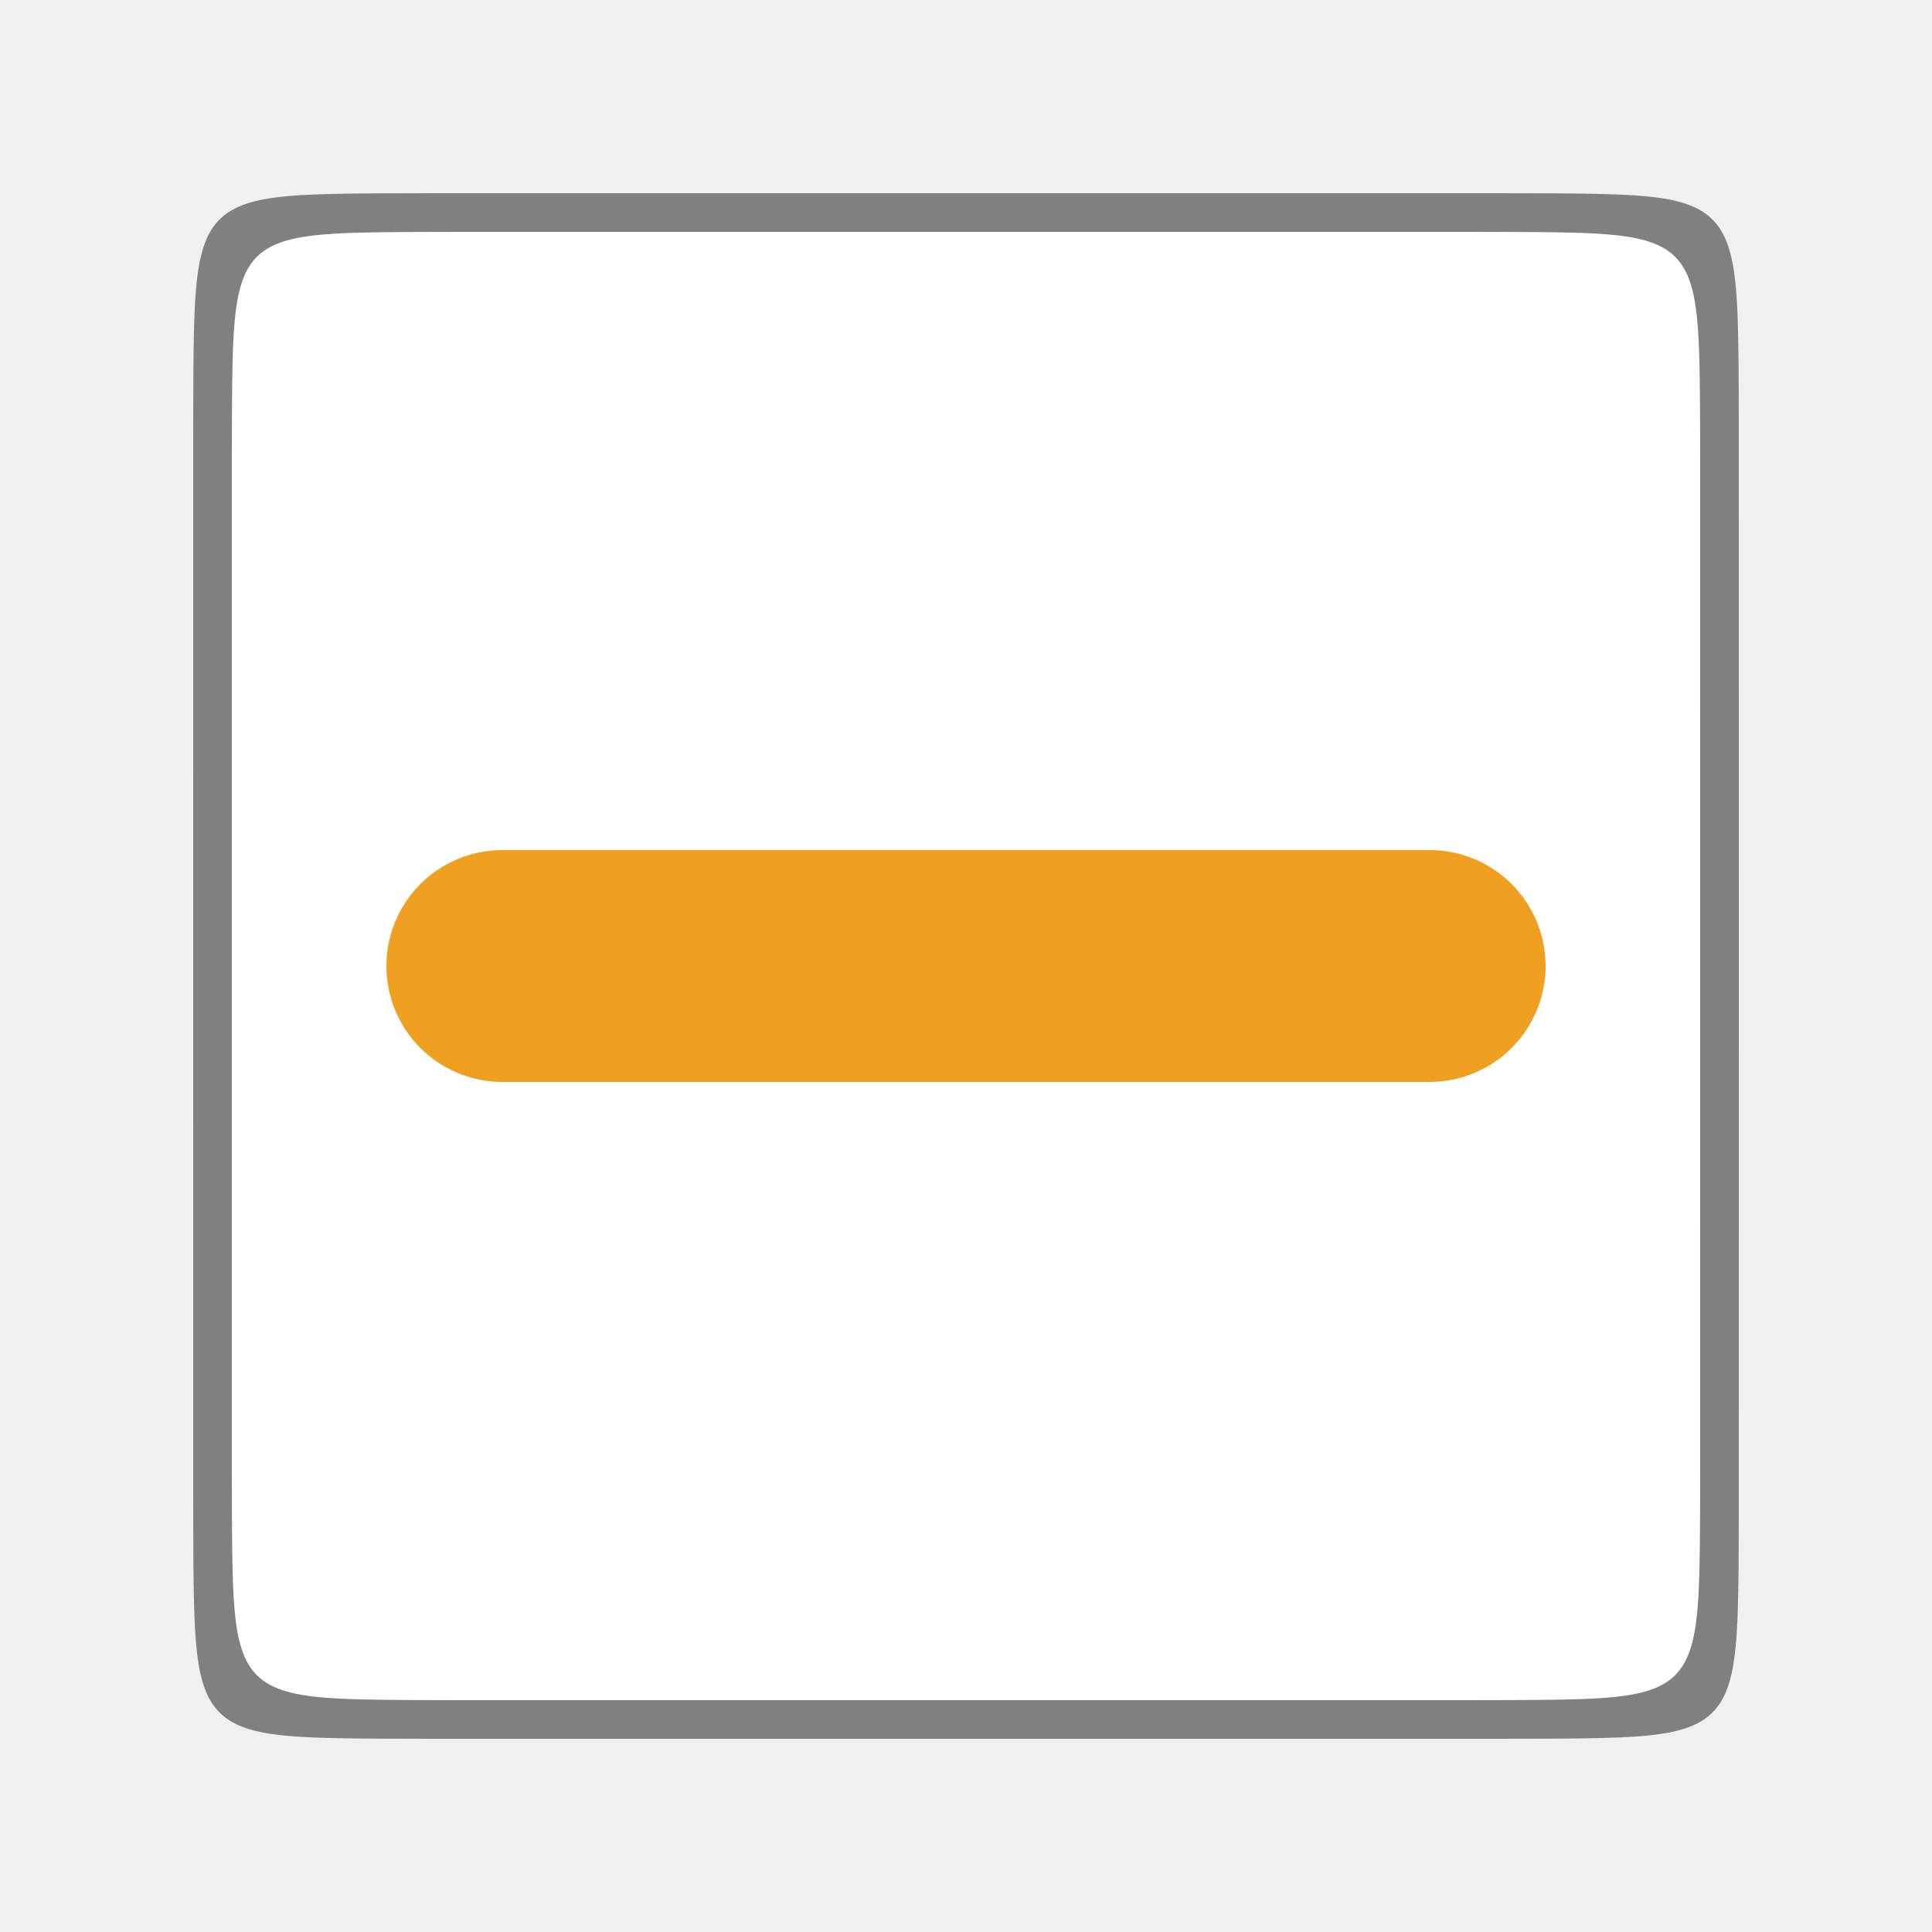
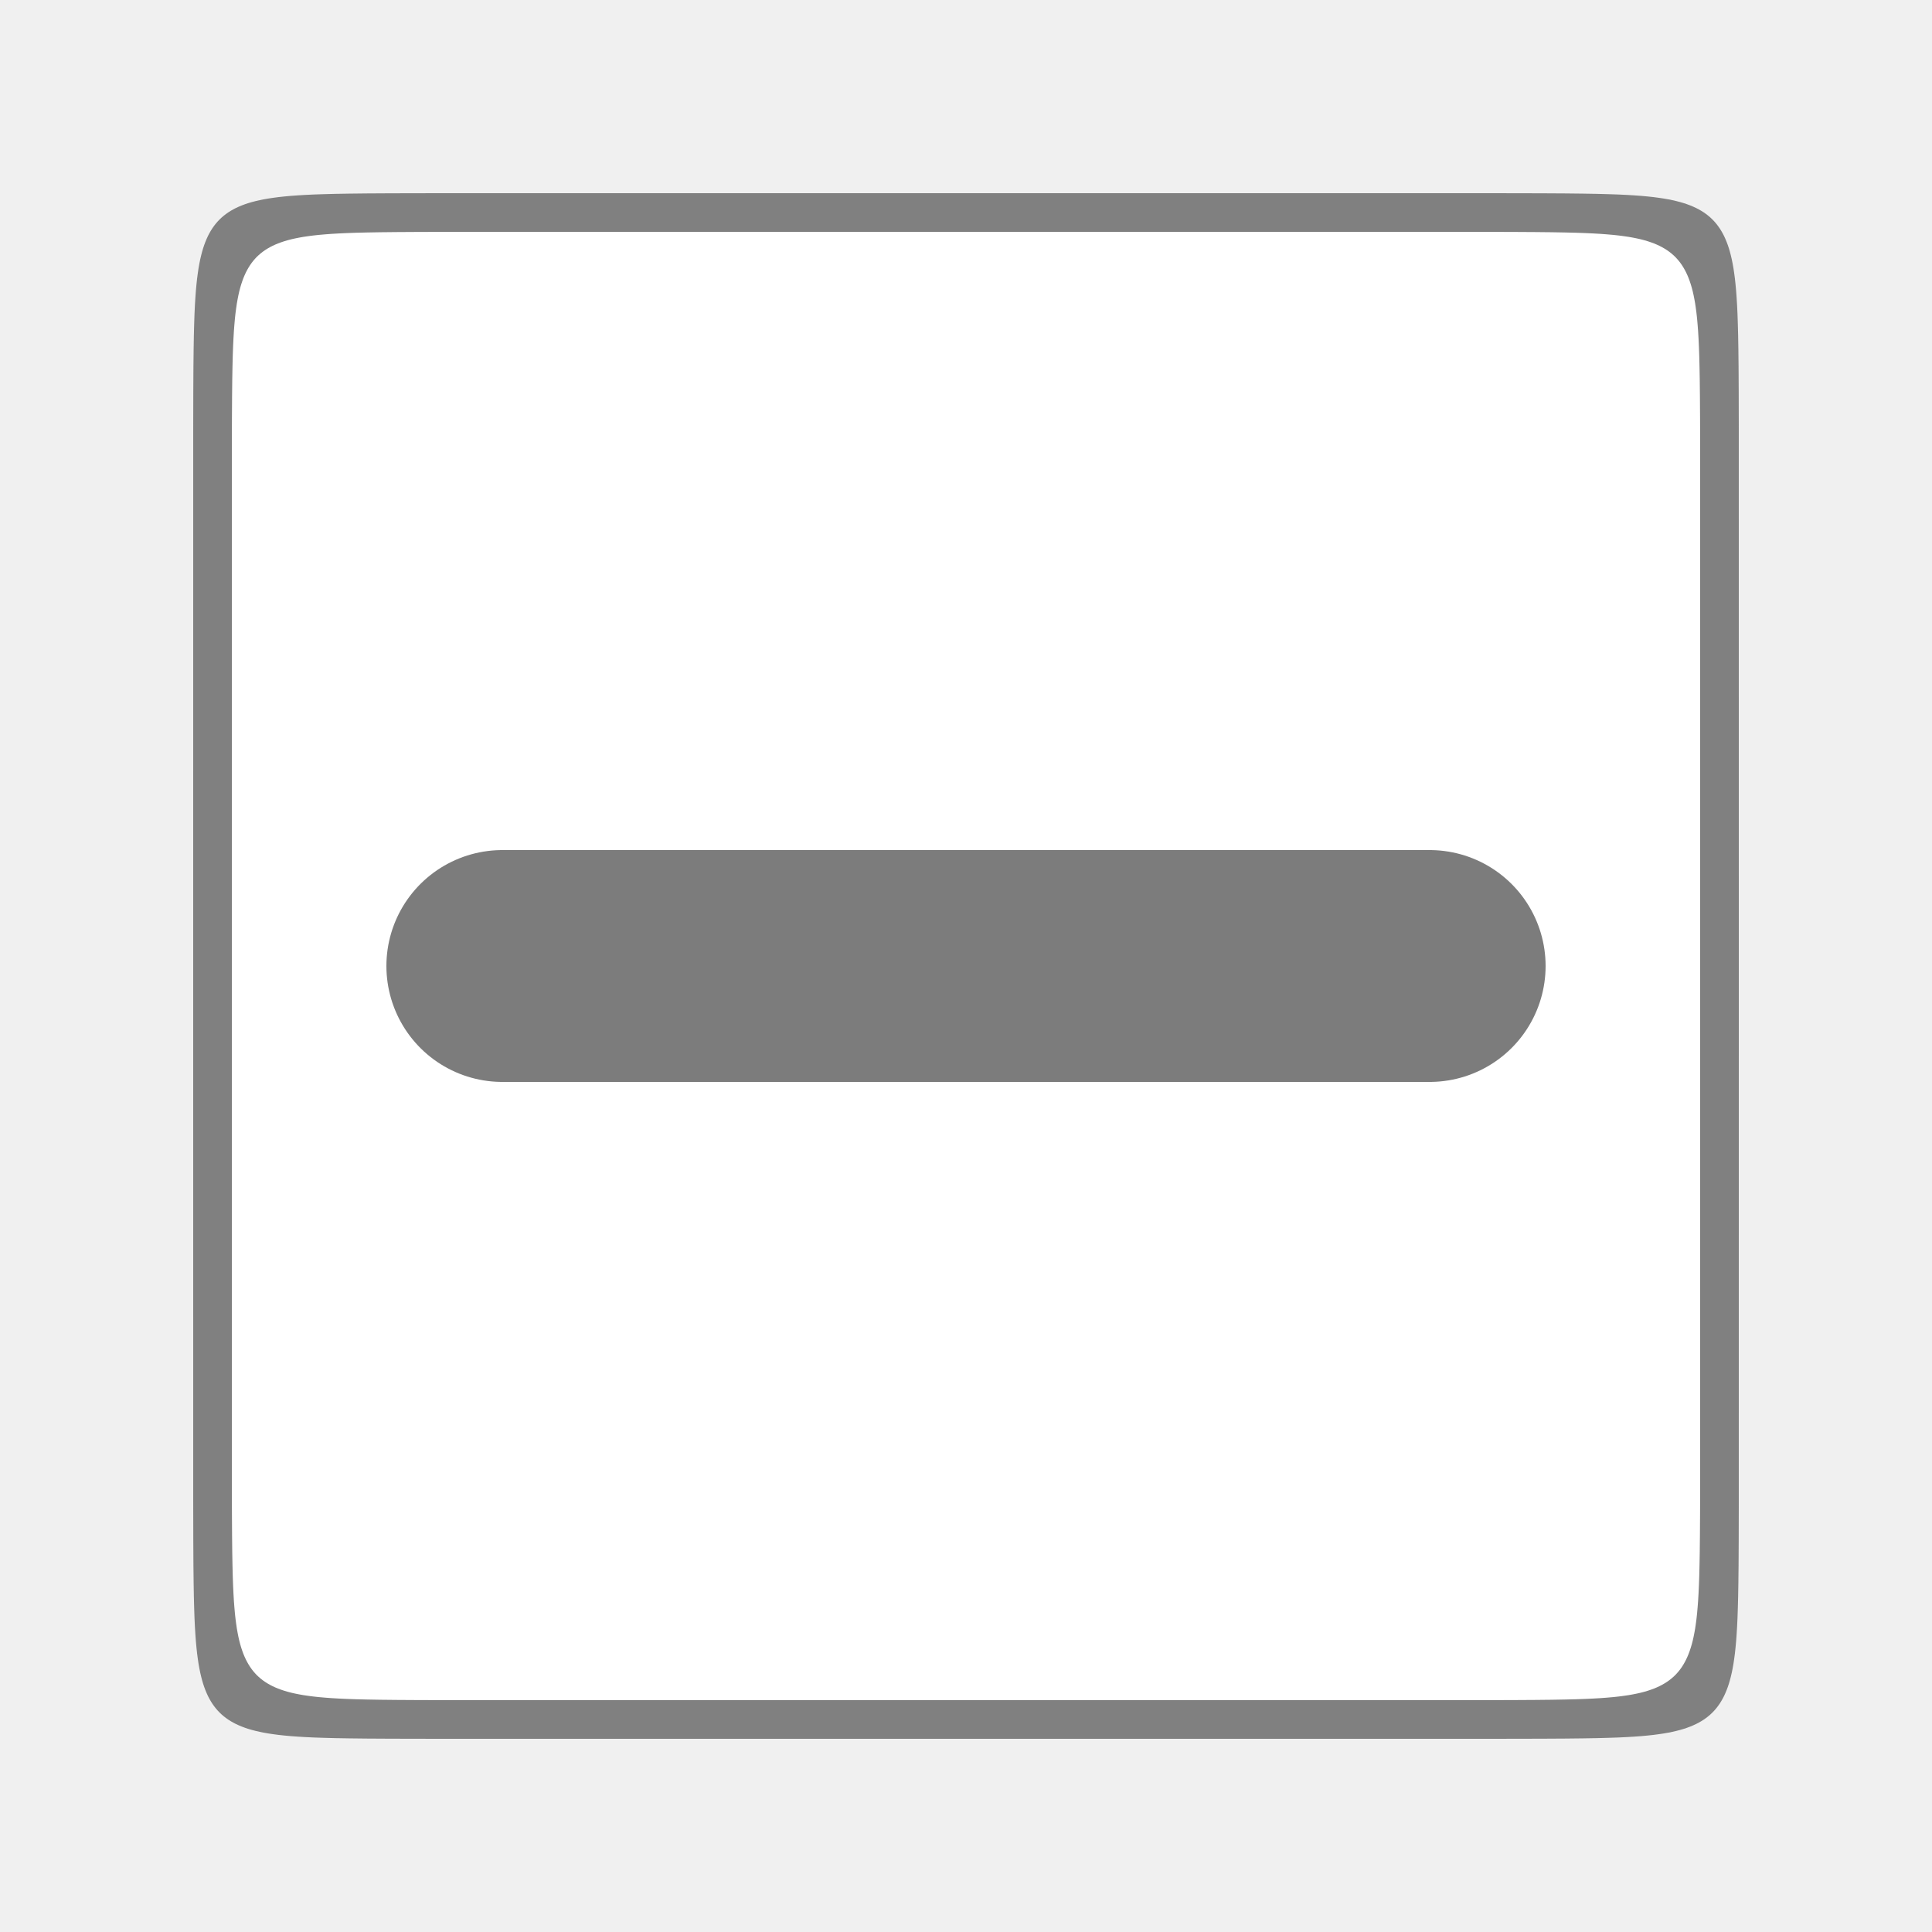
<svg xmlns="http://www.w3.org/2000/svg" viewBox="0 0 100 100">
  <defs>
    <clipPath id="inner">
      <path d="M 88.000 50.000 L 87.999 23.602 L 87.995 21.708 L 87.988 20.539 L 87.979 19.682 L 87.967 19.001 L 87.953 18.434 L 87.936 17.949 L 87.916 17.523 L 87.894 17.145 L 87.868 16.804 L 87.841 16.494 L 87.810 16.210 L 87.776 15.949 L 87.740 15.706 L 87.700 15.480 L 87.658 15.269 L 87.613 15.071 L 87.564 14.885 L 87.512 14.710 L 87.457 14.545 L 87.399 14.388 L 87.337 14.240 L 87.272 14.100 L 87.203 13.967 L 87.130 13.840 L 87.054 13.720 L 86.973 13.605 L 86.888 13.496 L 86.799 13.393 L 86.706 13.294 L 86.607 13.201 L 86.504 13.112 L 86.395 13.027 L 86.280 12.946 L 86.160 12.870 L 86.033 12.797 L 85.900 12.728 L 85.760 12.663 L 85.612 12.601 L 85.455 12.543 L 85.290 12.488 L 85.115 12.436 L 84.929 12.387 L 84.731 12.342 L 84.520 12.300 L 84.294 12.260 L 84.051 12.224 L 83.790 12.190 L 83.506 12.159 L 83.196 12.132 L 82.855 12.106 L 82.477 12.084 L 82.051 12.064 L 81.566 12.047 L 80.999 12.033 L 80.318 12.021 L 79.461 12.012 L 78.292 12.005 L 76.398 12.001 L 51.059 12.000 L 23.602 12.001 L 21.708 12.005 L 20.539 12.012 L 19.682 12.021 L 19.001 12.033 L 18.434 12.047 L 17.949 12.064 L 17.523 12.084 L 17.145 12.106 L 16.804 12.132 L 16.494 12.159 L 16.210 12.190 L 15.949 12.224 L 15.706 12.260 L 15.480 12.300 L 15.269 12.342 L 15.071 12.387 L 14.885 12.436 L 14.710 12.488 L 14.545 12.543 L 14.388 12.601 L 14.240 12.663 L 14.100 12.728 L 13.967 12.797 L 13.840 12.870 L 13.720 12.946 L 13.605 13.027 L 13.496 13.112 L 13.393 13.201 L 13.294 13.294 L 13.201 13.393 L 13.112 13.496 L 13.027 13.605 L 12.946 13.720 L 12.870 13.840 L 12.797 13.967 L 12.728 14.100 L 12.663 14.240 L 12.601 14.388 L 12.543 14.545 L 12.488 14.710 L 12.436 14.885 L 12.387 15.071 L 12.342 15.269 L 12.300 15.480 L 12.260 15.706 L 12.224 15.949 L 12.190 16.210 L 12.159 16.494 L 12.132 16.804 L 12.106 17.145 L 12.084 17.523 L 12.064 17.949 L 12.047 18.434 L 12.033 19.001 L 12.021 19.682 L 12.012 20.539 L 12.005 21.708 L 12.001 23.602 L 12.000 48.865 L 12.001 76.398 L 12.005 78.292 L 12.012 79.461 L 12.021 80.318 L 12.033 80.999 L 12.047 81.566 L 12.064 82.051 L 12.084 82.477 L 12.106 82.855 L 12.132 83.196 L 12.159 83.506 L 12.190 83.790 L 12.224 84.051 L 12.260 84.294 L 12.300 84.520 L 12.342 84.731 L 12.387 84.929 L 12.436 85.115 L 12.488 85.290 L 12.543 85.455 L 12.601 85.612 L 12.663 85.760 L 12.728 85.900 L 12.797 86.033 L 12.870 86.160 L 12.946 86.280 L 13.027 86.395 L 13.112 86.504 L 13.201 86.607 L 13.294 86.706 L 13.393 86.799 L 13.496 86.888 L 13.605 86.973 L 13.720 87.054 L 13.840 87.130 L 13.967 87.203 L 14.100 87.272 L 14.240 87.337 L 14.388 87.399 L 14.545 87.457 L 14.710 87.512 L 14.885 87.564 L 15.071 87.613 L 15.269 87.658 L 15.480 87.700 L 15.706 87.740 L 15.949 87.776 L 16.210 87.810 L 16.494 87.841 L 16.804 87.868 L 17.145 87.894 L 17.523 87.916 L 17.949 87.936 L 18.434 87.953 L 19.001 87.967 L 19.682 87.979 L 20.539 87.988 L 21.708 87.995 L 23.602 87.999 L 48.986 88.000 L 76.398 87.999 L 78.292 87.995 L 79.461 87.988 L 80.318 87.979 L 80.999 87.967 L 81.566 87.953 L 82.051 87.936 L 82.477 87.916 L 82.855 87.894 L 83.196 87.868 L 83.506 87.841 L 83.790 87.810 L 84.051 87.776 L 84.294 87.740 L 84.520 87.700 L 84.731 87.658 L 84.929 87.613 L 85.115 87.564 L 85.290 87.512 L 85.455 87.457 L 85.612 87.399 L 85.760 87.337 L 85.900 87.272 L 86.033 87.203 L 86.160 87.130 L 86.280 87.054 L 86.395 86.973 L 86.504 86.888 L 86.607 86.799 L 86.706 86.706 L 86.799 86.607 L 86.888 86.504 L 86.973 86.395 L 87.054 86.280 L 87.130 86.160 L 87.203 86.033 L 87.272 85.900 L 87.337 85.760 L 87.399 85.612 L 87.457 85.455 L 87.512 85.290 L 87.564 85.115 L 87.613 84.929 L 87.658 84.731 L 87.700 84.520 L 87.740 84.294 L 87.776 84.051 L 87.810 83.790 L 87.841 83.506 L 87.868 83.196 L 87.894 82.855 L 87.916 82.477 L 87.936 82.051 L 87.953 81.566 L 87.967 80.999 L 87.979 80.318 L 87.988 79.461 L 87.995 78.292 L 87.999 76.398 Z" />
    </clipPath>
  </defs>
  <path d="M 90.000 50.000 L 89.999 22.212 L 89.995 20.219 L 89.988 18.988 L 89.978 18.086 L 89.966 17.369 L 89.950 16.773 L 89.933 16.262 L 89.912 15.814 L 89.888 15.416 L 89.862 15.057 L 89.832 14.731 L 89.800 14.432 L 89.764 14.157 L 89.726 13.901 L 89.685 13.663 L 89.640 13.441 L 89.592 13.233 L 89.541 13.037 L 89.487 12.853 L 89.429 12.679 L 89.367 12.514 L 89.302 12.358 L 89.234 12.210 L 89.161 12.070 L 89.085 11.937 L 89.004 11.810 L 88.919 11.690 L 88.830 11.575 L 88.736 11.466 L 88.637 11.363 L 88.534 11.264 L 88.425 11.170 L 88.310 11.081 L 88.190 10.996 L 88.063 10.915 L 87.930 10.839 L 87.790 10.766 L 87.642 10.698 L 87.486 10.633 L 87.321 10.571 L 87.147 10.513 L 86.963 10.459 L 86.767 10.408 L 86.559 10.360 L 86.337 10.315 L 86.099 10.274 L 85.843 10.236 L 85.568 10.200 L 85.269 10.168 L 84.943 10.138 L 84.584 10.112 L 84.186 10.088 L 83.738 10.067 L 83.227 10.050 L 82.631 10.034 L 81.914 10.022 L 81.012 10.012 L 79.781 10.005 L 77.788 10.001 L 51.115 10.000 L 22.212 10.001 L 20.219 10.005 L 18.988 10.012 L 18.086 10.022 L 17.369 10.034 L 16.773 10.050 L 16.262 10.067 L 15.814 10.088 L 15.416 10.112 L 15.057 10.138 L 14.731 10.168 L 14.432 10.200 L 14.157 10.236 L 13.901 10.274 L 13.663 10.315 L 13.441 10.360 L 13.233 10.408 L 13.037 10.459 L 12.853 10.513 L 12.679 10.571 L 12.514 10.633 L 12.358 10.698 L 12.210 10.766 L 12.070 10.839 L 11.937 10.915 L 11.810 10.996 L 11.690 11.081 L 11.575 11.170 L 11.466 11.264 L 11.363 11.363 L 11.264 11.466 L 11.170 11.575 L 11.081 11.690 L 10.996 11.810 L 10.915 11.937 L 10.839 12.070 L 10.766 12.210 L 10.698 12.358 L 10.633 12.514 L 10.571 12.679 L 10.513 12.853 L 10.459 13.037 L 10.408 13.233 L 10.360 13.441 L 10.315 13.663 L 10.274 13.901 L 10.236 14.157 L 10.200 14.432 L 10.168 14.731 L 10.138 15.057 L 10.112 15.416 L 10.088 15.814 L 10.067 16.262 L 10.050 16.773 L 10.034 17.369 L 10.022 18.086 L 10.012 18.988 L 10.005 20.219 L 10.001 22.212 L 10.000 48.805 L 10.001 77.788 L 10.005 79.781 L 10.012 81.012 L 10.022 81.914 L 10.034 82.631 L 10.050 83.227 L 10.067 83.738 L 10.088 84.186 L 10.112 84.584 L 10.138 84.943 L 10.168 85.269 L 10.200 85.568 L 10.236 85.843 L 10.274 86.099 L 10.315 86.337 L 10.360 86.559 L 10.408 86.767 L 10.459 86.963 L 10.513 87.147 L 10.571 87.321 L 10.633 87.486 L 10.698 87.642 L 10.766 87.790 L 10.839 87.930 L 10.915 88.063 L 10.996 88.190 L 11.081 88.310 L 11.170 88.425 L 11.264 88.534 L 11.363 88.637 L 11.466 88.736 L 11.575 88.830 L 11.690 88.919 L 11.810 89.004 L 11.937 89.085 L 12.070 89.161 L 12.210 89.234 L 12.358 89.302 L 12.514 89.367 L 12.679 89.429 L 12.853 89.487 L 13.037 89.541 L 13.233 89.592 L 13.441 89.640 L 13.663 89.685 L 13.901 89.726 L 14.157 89.764 L 14.432 89.800 L 14.731 89.832 L 15.057 89.862 L 15.416 89.888 L 15.814 89.912 L 16.262 89.933 L 16.773 89.950 L 17.369 89.966 L 18.086 89.978 L 18.988 89.988 L 20.219 89.995 L 22.212 89.999 L 48.932 90.000 L 77.788 89.999 L 79.781 89.995 L 81.012 89.988 L 81.914 89.978 L 82.631 89.966 L 83.227 89.950 L 83.738 89.933 L 84.186 89.912 L 84.584 89.888 L 84.943 89.862 L 85.269 89.832 L 85.568 89.800 L 85.843 89.764 L 86.099 89.726 L 86.337 89.685 L 86.559 89.640 L 86.767 89.592 L 86.963 89.541 L 87.147 89.487 L 87.321 89.429 L 87.486 89.367 L 87.642 89.302 L 87.790 89.234 L 87.930 89.161 L 88.063 89.085 L 88.190 89.004 L 88.310 88.919 L 88.425 88.830 L 88.534 88.736 L 88.637 88.637 L 88.736 88.534 L 88.830 88.425 L 88.919 88.310 L 89.004 88.190 L 89.085 88.063 L 89.161 87.930 L 89.234 87.790 L 89.302 87.642 L 89.367 87.486 L 89.429 87.321 L 89.487 87.147 L 89.541 86.963 L 89.592 86.767 L 89.640 86.559 L 89.685 86.337 L 89.726 86.099 L 89.764 85.843 L 89.800 85.568 L 89.832 85.269 L 89.862 84.943 L 89.888 84.584 L 89.912 84.186 L 89.933 83.738 L 89.950 83.227 L 89.966 82.631 L 89.978 81.914 L 89.988 81.012 L 89.995 79.781 L 89.999 77.788 Z" fill="#808080" />
  <path d="M 88.000 50.000 L 87.999 23.602 L 87.995 21.708 L 87.988 20.539 L 87.979 19.682 L 87.967 19.001 L 87.953 18.434 L 87.936 17.949 L 87.916 17.523 L 87.894 17.145 L 87.868 16.804 L 87.841 16.494 L 87.810 16.210 L 87.776 15.949 L 87.740 15.706 L 87.700 15.480 L 87.658 15.269 L 87.613 15.071 L 87.564 14.885 L 87.512 14.710 L 87.457 14.545 L 87.399 14.388 L 87.337 14.240 L 87.272 14.100 L 87.203 13.967 L 87.130 13.840 L 87.054 13.720 L 86.973 13.605 L 86.888 13.496 L 86.799 13.393 L 86.706 13.294 L 86.607 13.201 L 86.504 13.112 L 86.395 13.027 L 86.280 12.946 L 86.160 12.870 L 86.033 12.797 L 85.900 12.728 L 85.760 12.663 L 85.612 12.601 L 85.455 12.543 L 85.290 12.488 L 85.115 12.436 L 84.929 12.387 L 84.731 12.342 L 84.520 12.300 L 84.294 12.260 L 84.051 12.224 L 83.790 12.190 L 83.506 12.159 L 83.196 12.132 L 82.855 12.106 L 82.477 12.084 L 82.051 12.064 L 81.566 12.047 L 80.999 12.033 L 80.318 12.021 L 79.461 12.012 L 78.292 12.005 L 76.398 12.001 L 51.059 12.000 L 23.602 12.001 L 21.708 12.005 L 20.539 12.012 L 19.682 12.021 L 19.001 12.033 L 18.434 12.047 L 17.949 12.064 L 17.523 12.084 L 17.145 12.106 L 16.804 12.132 L 16.494 12.159 L 16.210 12.190 L 15.949 12.224 L 15.706 12.260 L 15.480 12.300 L 15.269 12.342 L 15.071 12.387 L 14.885 12.436 L 14.710 12.488 L 14.545 12.543 L 14.388 12.601 L 14.240 12.663 L 14.100 12.728 L 13.967 12.797 L 13.840 12.870 L 13.720 12.946 L 13.605 13.027 L 13.496 13.112 L 13.393 13.201 L 13.294 13.294 L 13.201 13.393 L 13.112 13.496 L 13.027 13.605 L 12.946 13.720 L 12.870 13.840 L 12.797 13.967 L 12.728 14.100 L 12.663 14.240 L 12.601 14.388 L 12.543 14.545 L 12.488 14.710 L 12.436 14.885 L 12.387 15.071 L 12.342 15.269 L 12.300 15.480 L 12.260 15.706 L 12.224 15.949 L 12.190 16.210 L 12.159 16.494 L 12.132 16.804 L 12.106 17.145 L 12.084 17.523 L 12.064 17.949 L 12.047 18.434 L 12.033 19.001 L 12.021 19.682 L 12.012 20.539 L 12.005 21.708 L 12.001 23.602 L 12.000 48.865 L 12.001 76.398 L 12.005 78.292 L 12.012 79.461 L 12.021 80.318 L 12.033 80.999 L 12.047 81.566 L 12.064 82.051 L 12.084 82.477 L 12.106 82.855 L 12.132 83.196 L 12.159 83.506 L 12.190 83.790 L 12.224 84.051 L 12.260 84.294 L 12.300 84.520 L 12.342 84.731 L 12.387 84.929 L 12.436 85.115 L 12.488 85.290 L 12.543 85.455 L 12.601 85.612 L 12.663 85.760 L 12.728 85.900 L 12.797 86.033 L 12.870 86.160 L 12.946 86.280 L 13.027 86.395 L 13.112 86.504 L 13.201 86.607 L 13.294 86.706 L 13.393 86.799 L 13.496 86.888 L 13.605 86.973 L 13.720 87.054 L 13.840 87.130 L 13.967 87.203 L 14.100 87.272 L 14.240 87.337 L 14.388 87.399 L 14.545 87.457 L 14.710 87.512 L 14.885 87.564 L 15.071 87.613 L 15.269 87.658 L 15.480 87.700 L 15.706 87.740 L 15.949 87.776 L 16.210 87.810 L 16.494 87.841 L 16.804 87.868 L 17.145 87.894 L 17.523 87.916 L 17.949 87.936 L 18.434 87.953 L 19.001 87.967 L 19.682 87.979 L 20.539 87.988 L 21.708 87.995 L 23.602 87.999 L 48.986 88.000 L 76.398 87.999 L 78.292 87.995 L 79.461 87.988 L 80.318 87.979 L 80.999 87.967 L 81.566 87.953 L 82.051 87.936 L 82.477 87.916 L 82.855 87.894 L 83.196 87.868 L 83.506 87.841 L 83.790 87.810 L 84.051 87.776 L 84.294 87.740 L 84.520 87.700 L 84.731 87.658 L 84.929 87.613 L 85.115 87.564 L 85.290 87.512 L 85.455 87.457 L 85.612 87.399 L 85.760 87.337 L 85.900 87.272 L 86.033 87.203 L 86.160 87.130 L 86.280 87.054 L 86.395 86.973 L 86.504 86.888 L 86.607 86.799 L 86.706 86.706 L 86.799 86.607 L 86.888 86.504 L 86.973 86.395 L 87.054 86.280 L 87.130 86.160 L 87.203 86.033 L 87.272 85.900 L 87.337 85.760 L 87.399 85.612 L 87.457 85.455 L 87.512 85.290 L 87.564 85.115 L 87.613 84.929 L 87.658 84.731 L 87.700 84.520 L 87.740 84.294 L 87.776 84.051 L 87.810 83.790 L 87.841 83.506 L 87.868 83.196 L 87.894 82.855 L 87.916 82.477 L 87.936 82.051 L 87.953 81.566 L 87.967 80.999 L 87.979 80.318 L 87.988 79.461 L 87.995 78.292 L 87.999 76.398 Z" fill="#ffffff" />
-   <path d="M 26 50 L 74 50" fill="none" stroke="#f0a020" stroke-width="12" stroke-linecap="round" />
+   <path d="M 26 50 L 74 50" fill="none" stroke="#7c7c7c" stroke-width="12" stroke-linecap="round" />
</svg>
